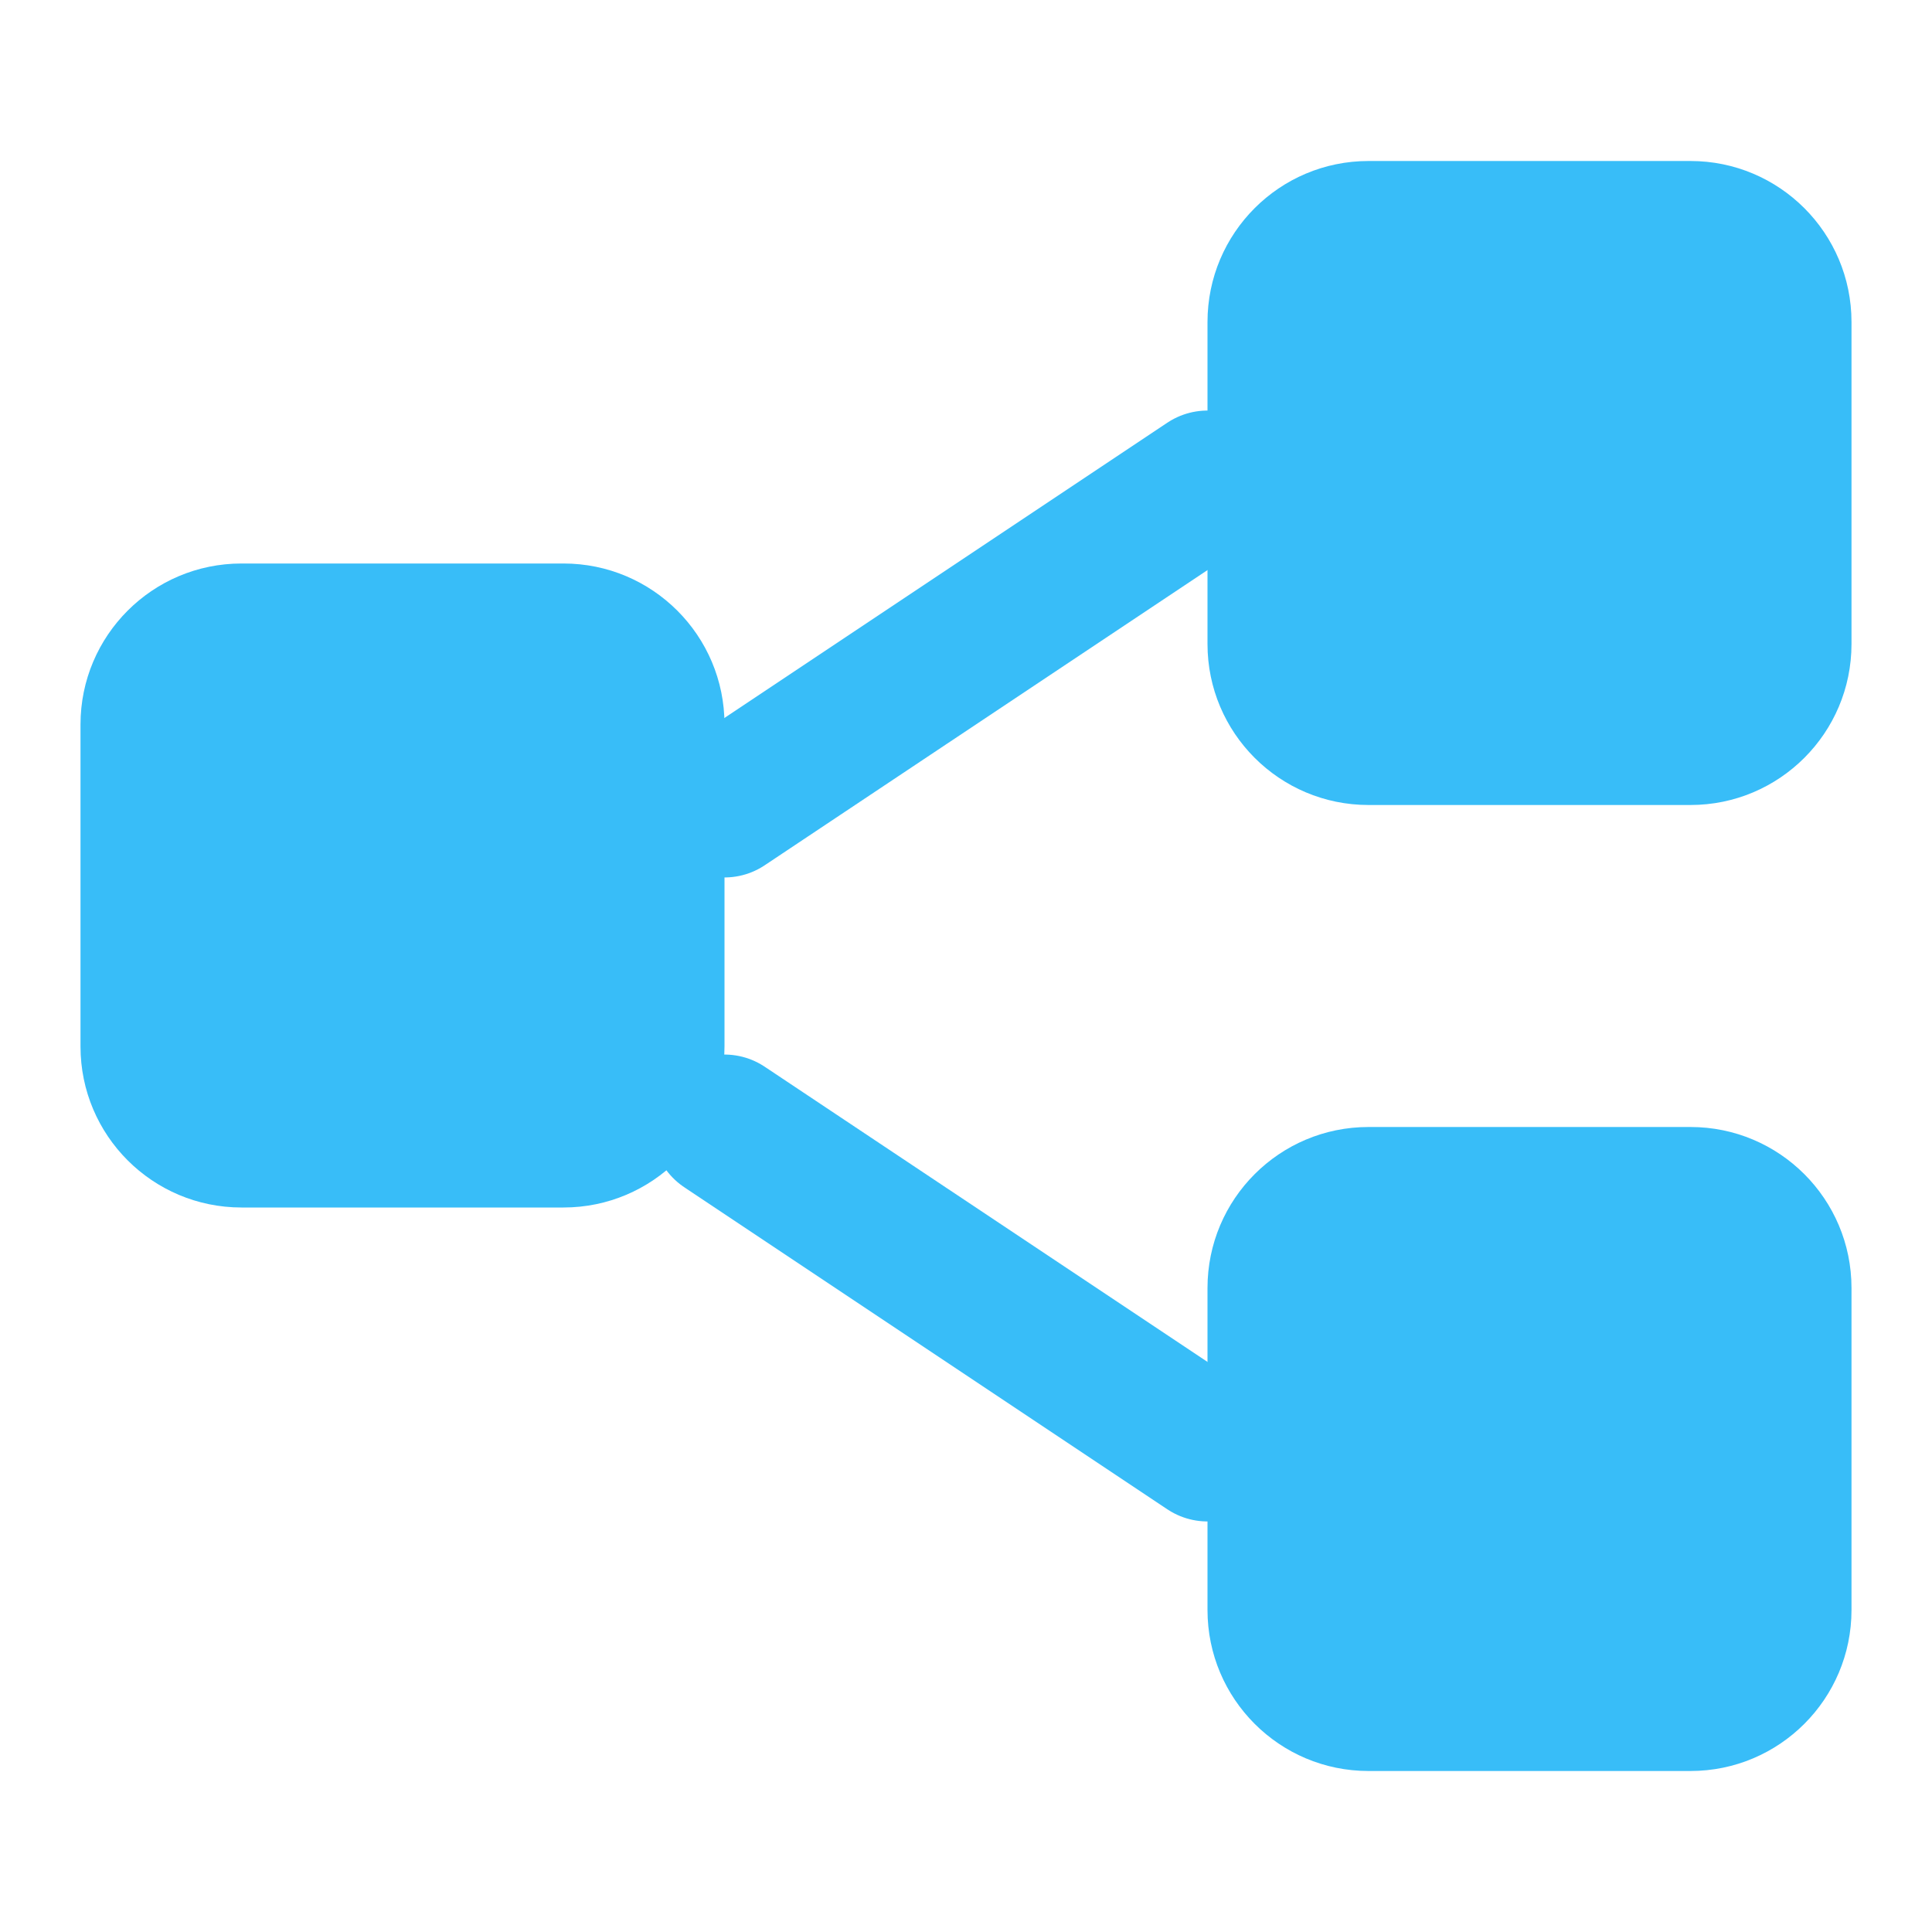
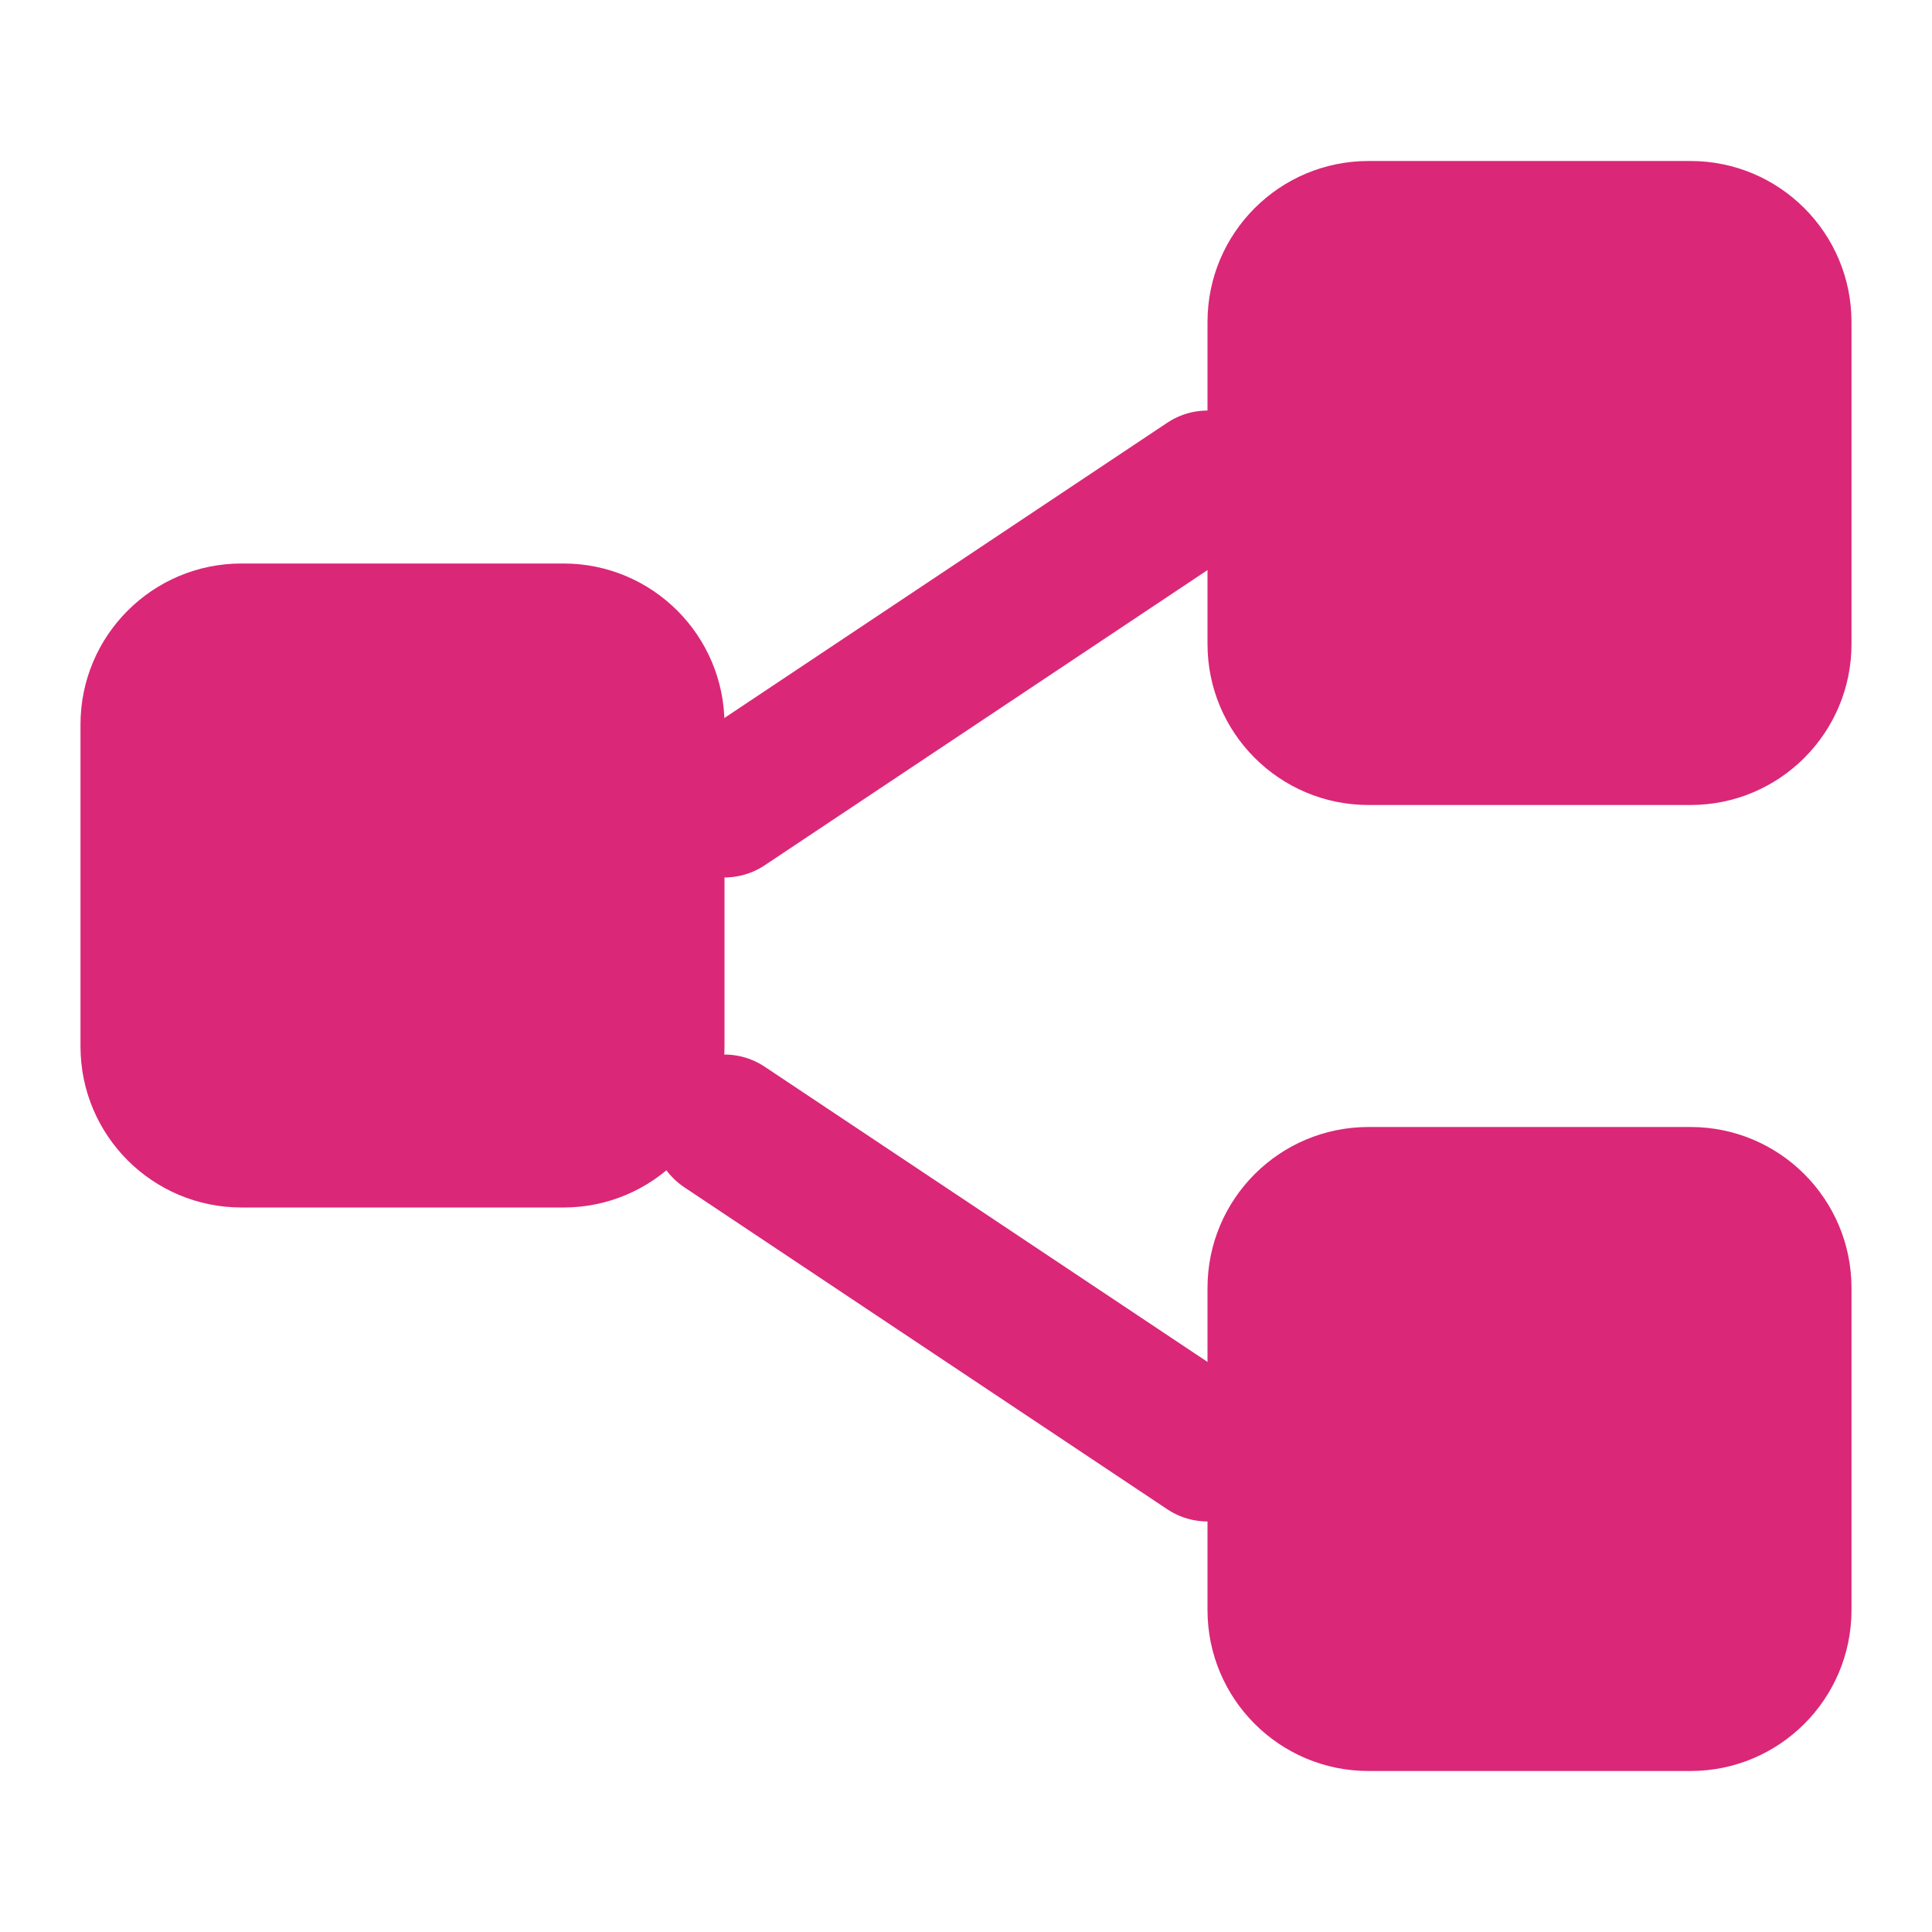
<svg xmlns="http://www.w3.org/2000/svg" viewBox="0 0 24 24" width="64" height="64" fill="none">
-   <rect x="1" y="7" width="8" height="8" rx="2" fill="#38bdf8" />
-   <line x1="9" y1="10" x2="15" y2="6" stroke="#38bdf8" stroke-width="1.8" stroke-linecap="round" />
-   <line x1="9" y1="14" x2="15" y2="18" stroke="#38bdf8" stroke-width="1.8" stroke-linecap="round" />
-   <rect x="15" y="2" width="8" height="8" rx="2" fill="#38bdf8" />
-   <rect x="15" y="14" width="8" height="8" rx="2" fill="#38bdf8" />
+   <rect x="1" y="7" width="8" height="8" rx="2" fill="#db2777" />
+   <line x1="9" y1="10" x2="15" y2="6" stroke="#db2777" stroke-width="1.8" stroke-linecap="round" />
+   <line x1="9" y1="14" x2="15" y2="18" stroke="#db2777" stroke-width="1.8" stroke-linecap="round" />
+   <rect x="15" y="2" width="8" height="8" rx="2" fill="#db2777" />
+   <rect x="15" y="14" width="8" height="8" rx="2" fill="#db2777" />
</svg>
